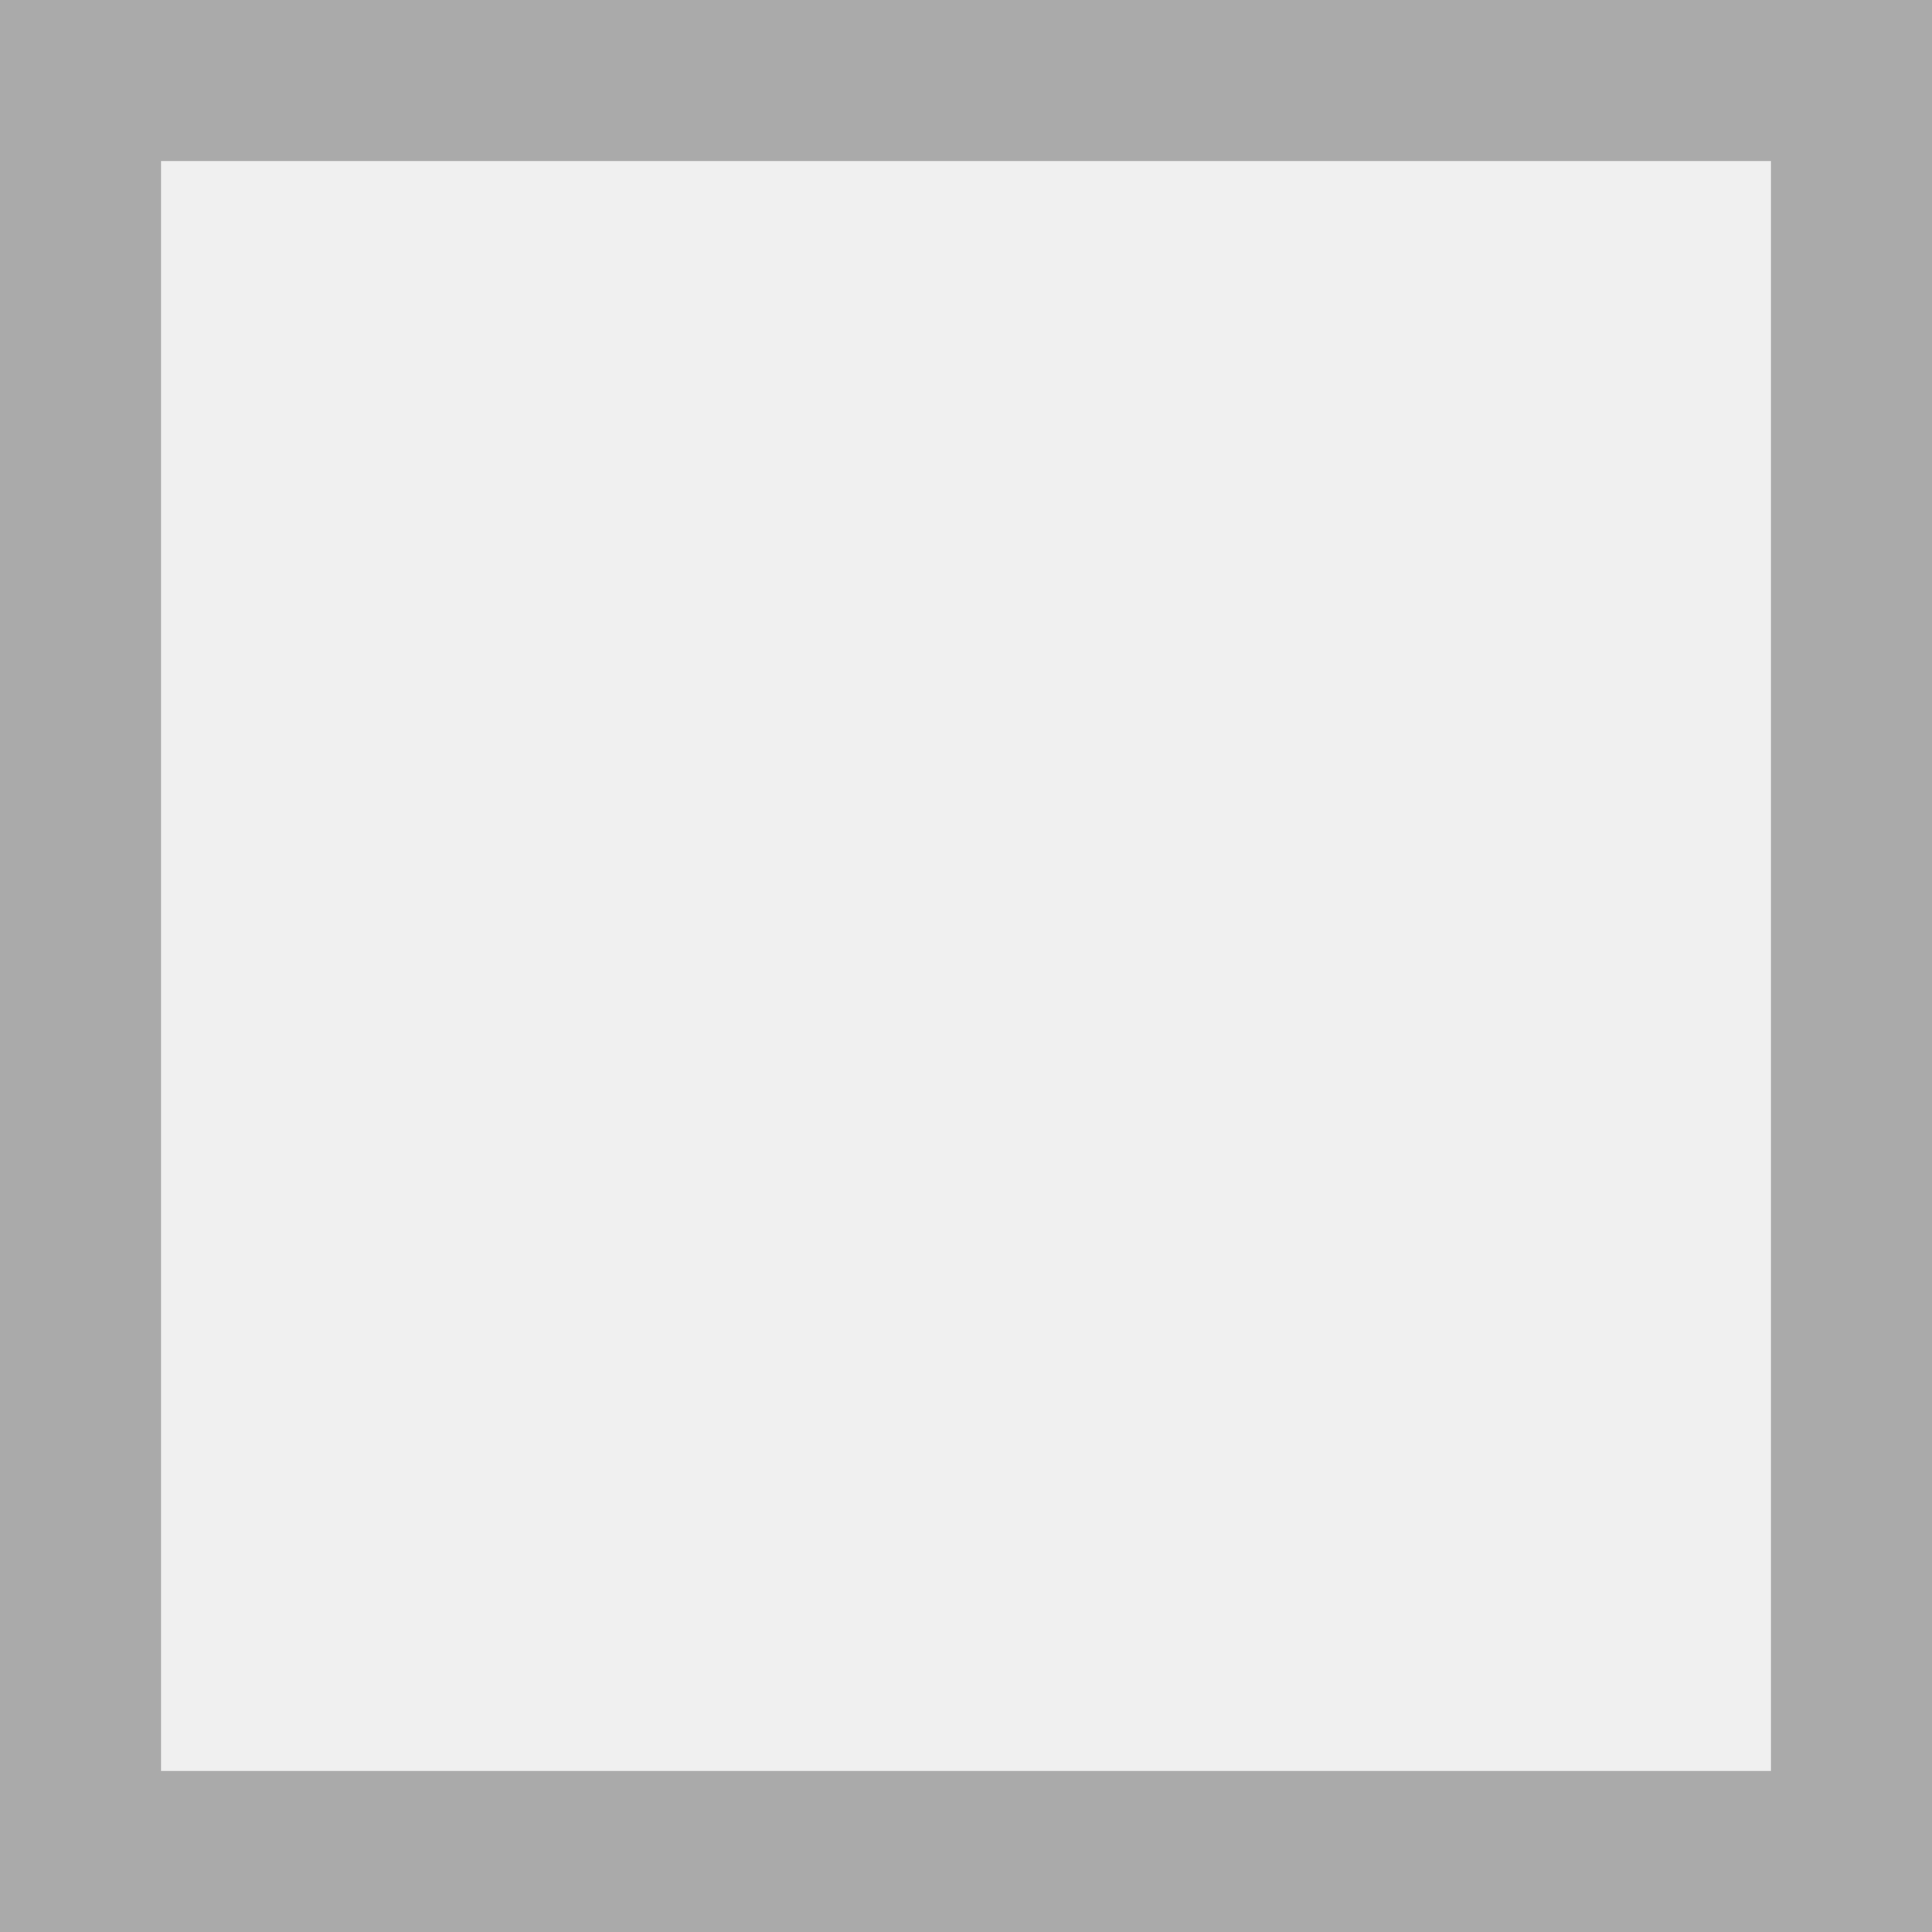
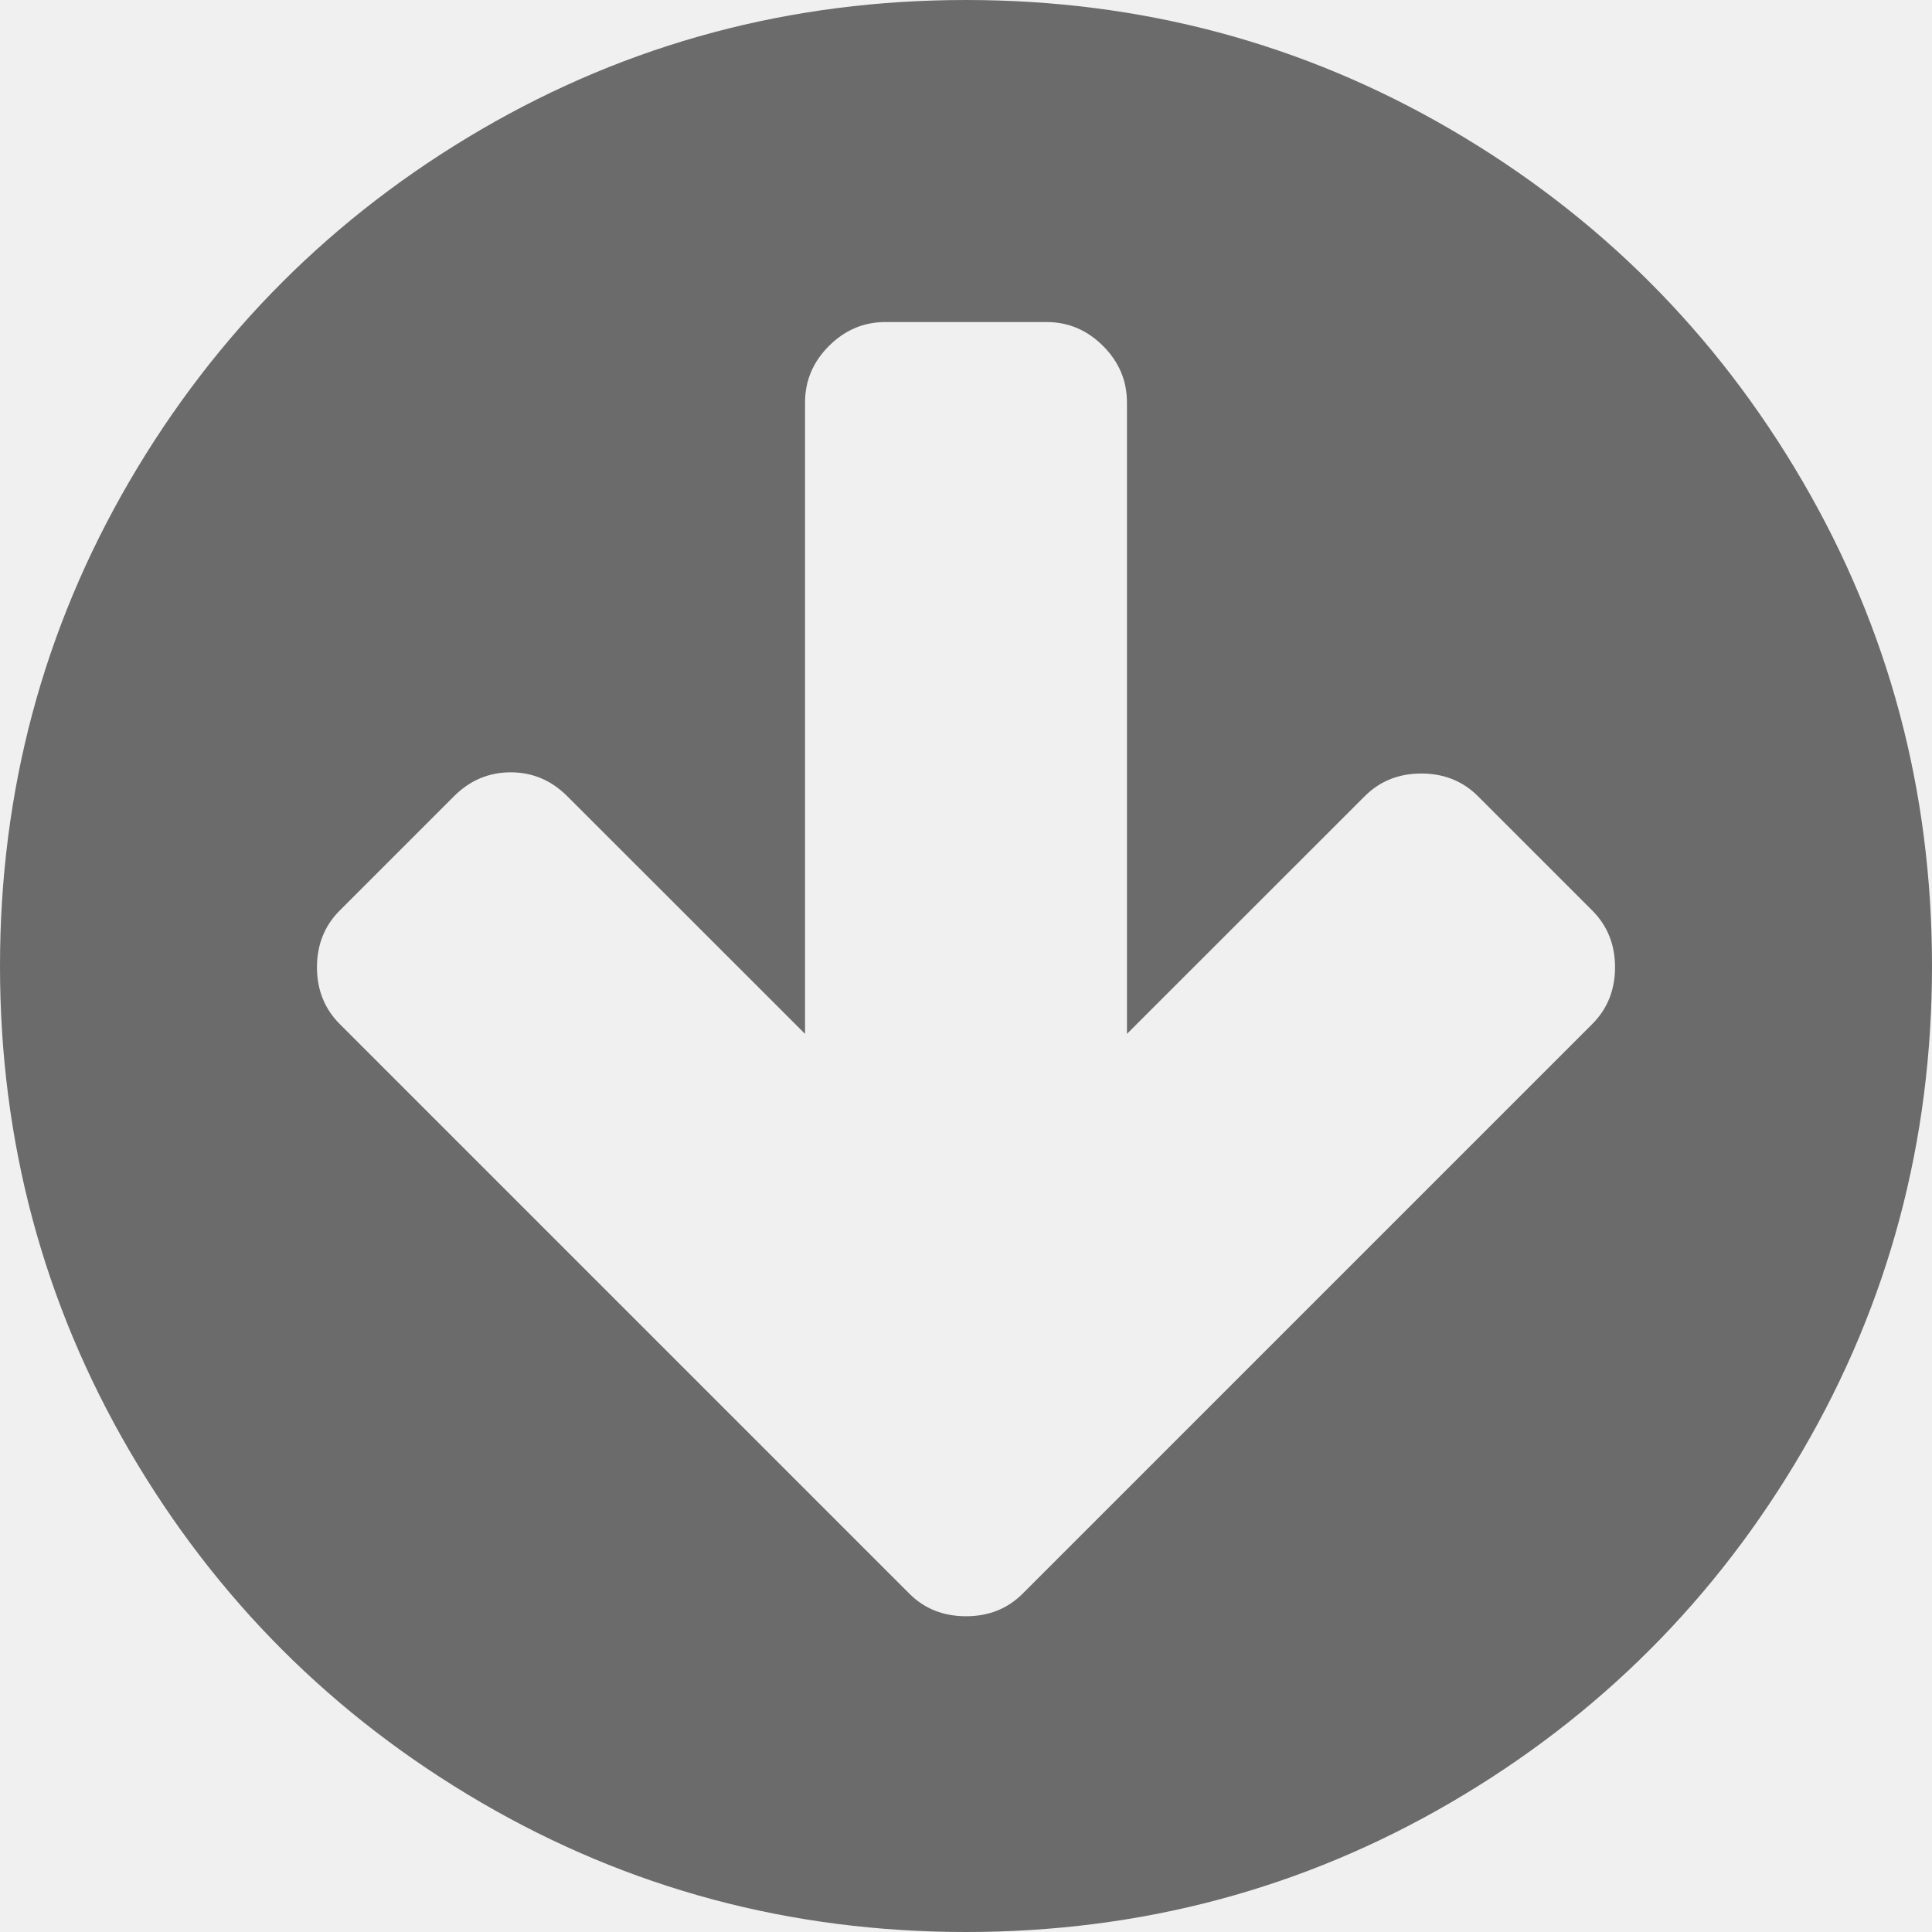
- <svg xmlns="http://www.w3.org/2000/svg" version="1.1" width="12px" height="12px" viewBox="460 635  12 12">
-   <path d="M 460.5 635.5  L 471.5 635.5  L 471.5 646.5  L 460.5 646.5  L 460.5 635.5  Z " fill-rule="nonzero" fill="#ffffff" stroke="none" fill-opacity="0" />
-   <path d="M 460.5 635.5  L 471.5 635.5  L 471.5 646.5  L 460.5 646.5  L 460.5 635.5  Z " stroke-width="1" stroke="#aaaaaa" fill="none" />
+ <svg xmlns="http://www.w3.org/2000/svg" version="1.1" width="16px" height="16px">
+   <g transform="matrix(1 0 0 1 -890 -13 )">
+     <path d="M 13.188 8.479  C 13.312 8.354  13.375 8.198  13.375 8.01  C 13.375 7.823  13.312 7.667  13.188 7.542  L 12.24 6.594  C 12.115 6.469  11.958 6.406  11.771 6.406  C 11.583 6.406  11.427 6.469  11.302 6.594  L 9.333 8.562  L 9.333 3.333  C 9.333 3.153  9.267 2.997  9.135 2.865  C 9.003 2.733  8.847 2.667  8.667 2.667  L 7.333 2.667  C 7.153 2.667  6.997 2.733  6.865 2.865  C 6.733 2.997  6.667 3.153  6.667 3.333  L 6.667 8.562  L 4.698 6.594  C 4.566 6.462  4.41 6.396  4.229 6.396  C 4.049 6.396  3.892 6.462  3.76 6.594  L 2.812 7.542  C 2.688 7.667  2.625 7.823  2.625 8.01  C 2.625 8.198  2.688 8.354  2.812 8.479  L 6.583 12.25  L 7.531 13.198  C 7.656 13.323  7.812 13.385  8 13.385  C 8.188 13.385  8.344 13.323  8.469 13.198  L 9.417 12.25  L 13.188 8.479  Z M 14.927 3.984  C 15.642 5.21  16 6.549  16 8  C 16 9.451  15.642 10.79  14.927 12.016  C 14.212 13.241  13.241 14.212  12.016 14.927  C 10.79 15.642  9.451 16  8 16  C 6.549 16  5.21 15.642  3.984 14.927  C 2.759 14.212  1.788 13.241  1.073 12.016  C 0.358 10.79  0 9.451  0 8  C 0 6.549  0.358 5.21  1.073 3.984  C 1.788 2.759  2.759 1.788  3.984 1.073  C 5.21 0.358  6.549 0  8 0  C 9.451 0  10.79 0.358  12.016 1.073  C 13.241 1.788  14.212 2.759  14.927 3.984  Z " fill-rule="nonzero" fill="#6b6b6b" stroke="none" transform="matrix(1 0 0 1 890 13 )" />
+   </g>
</svg>
